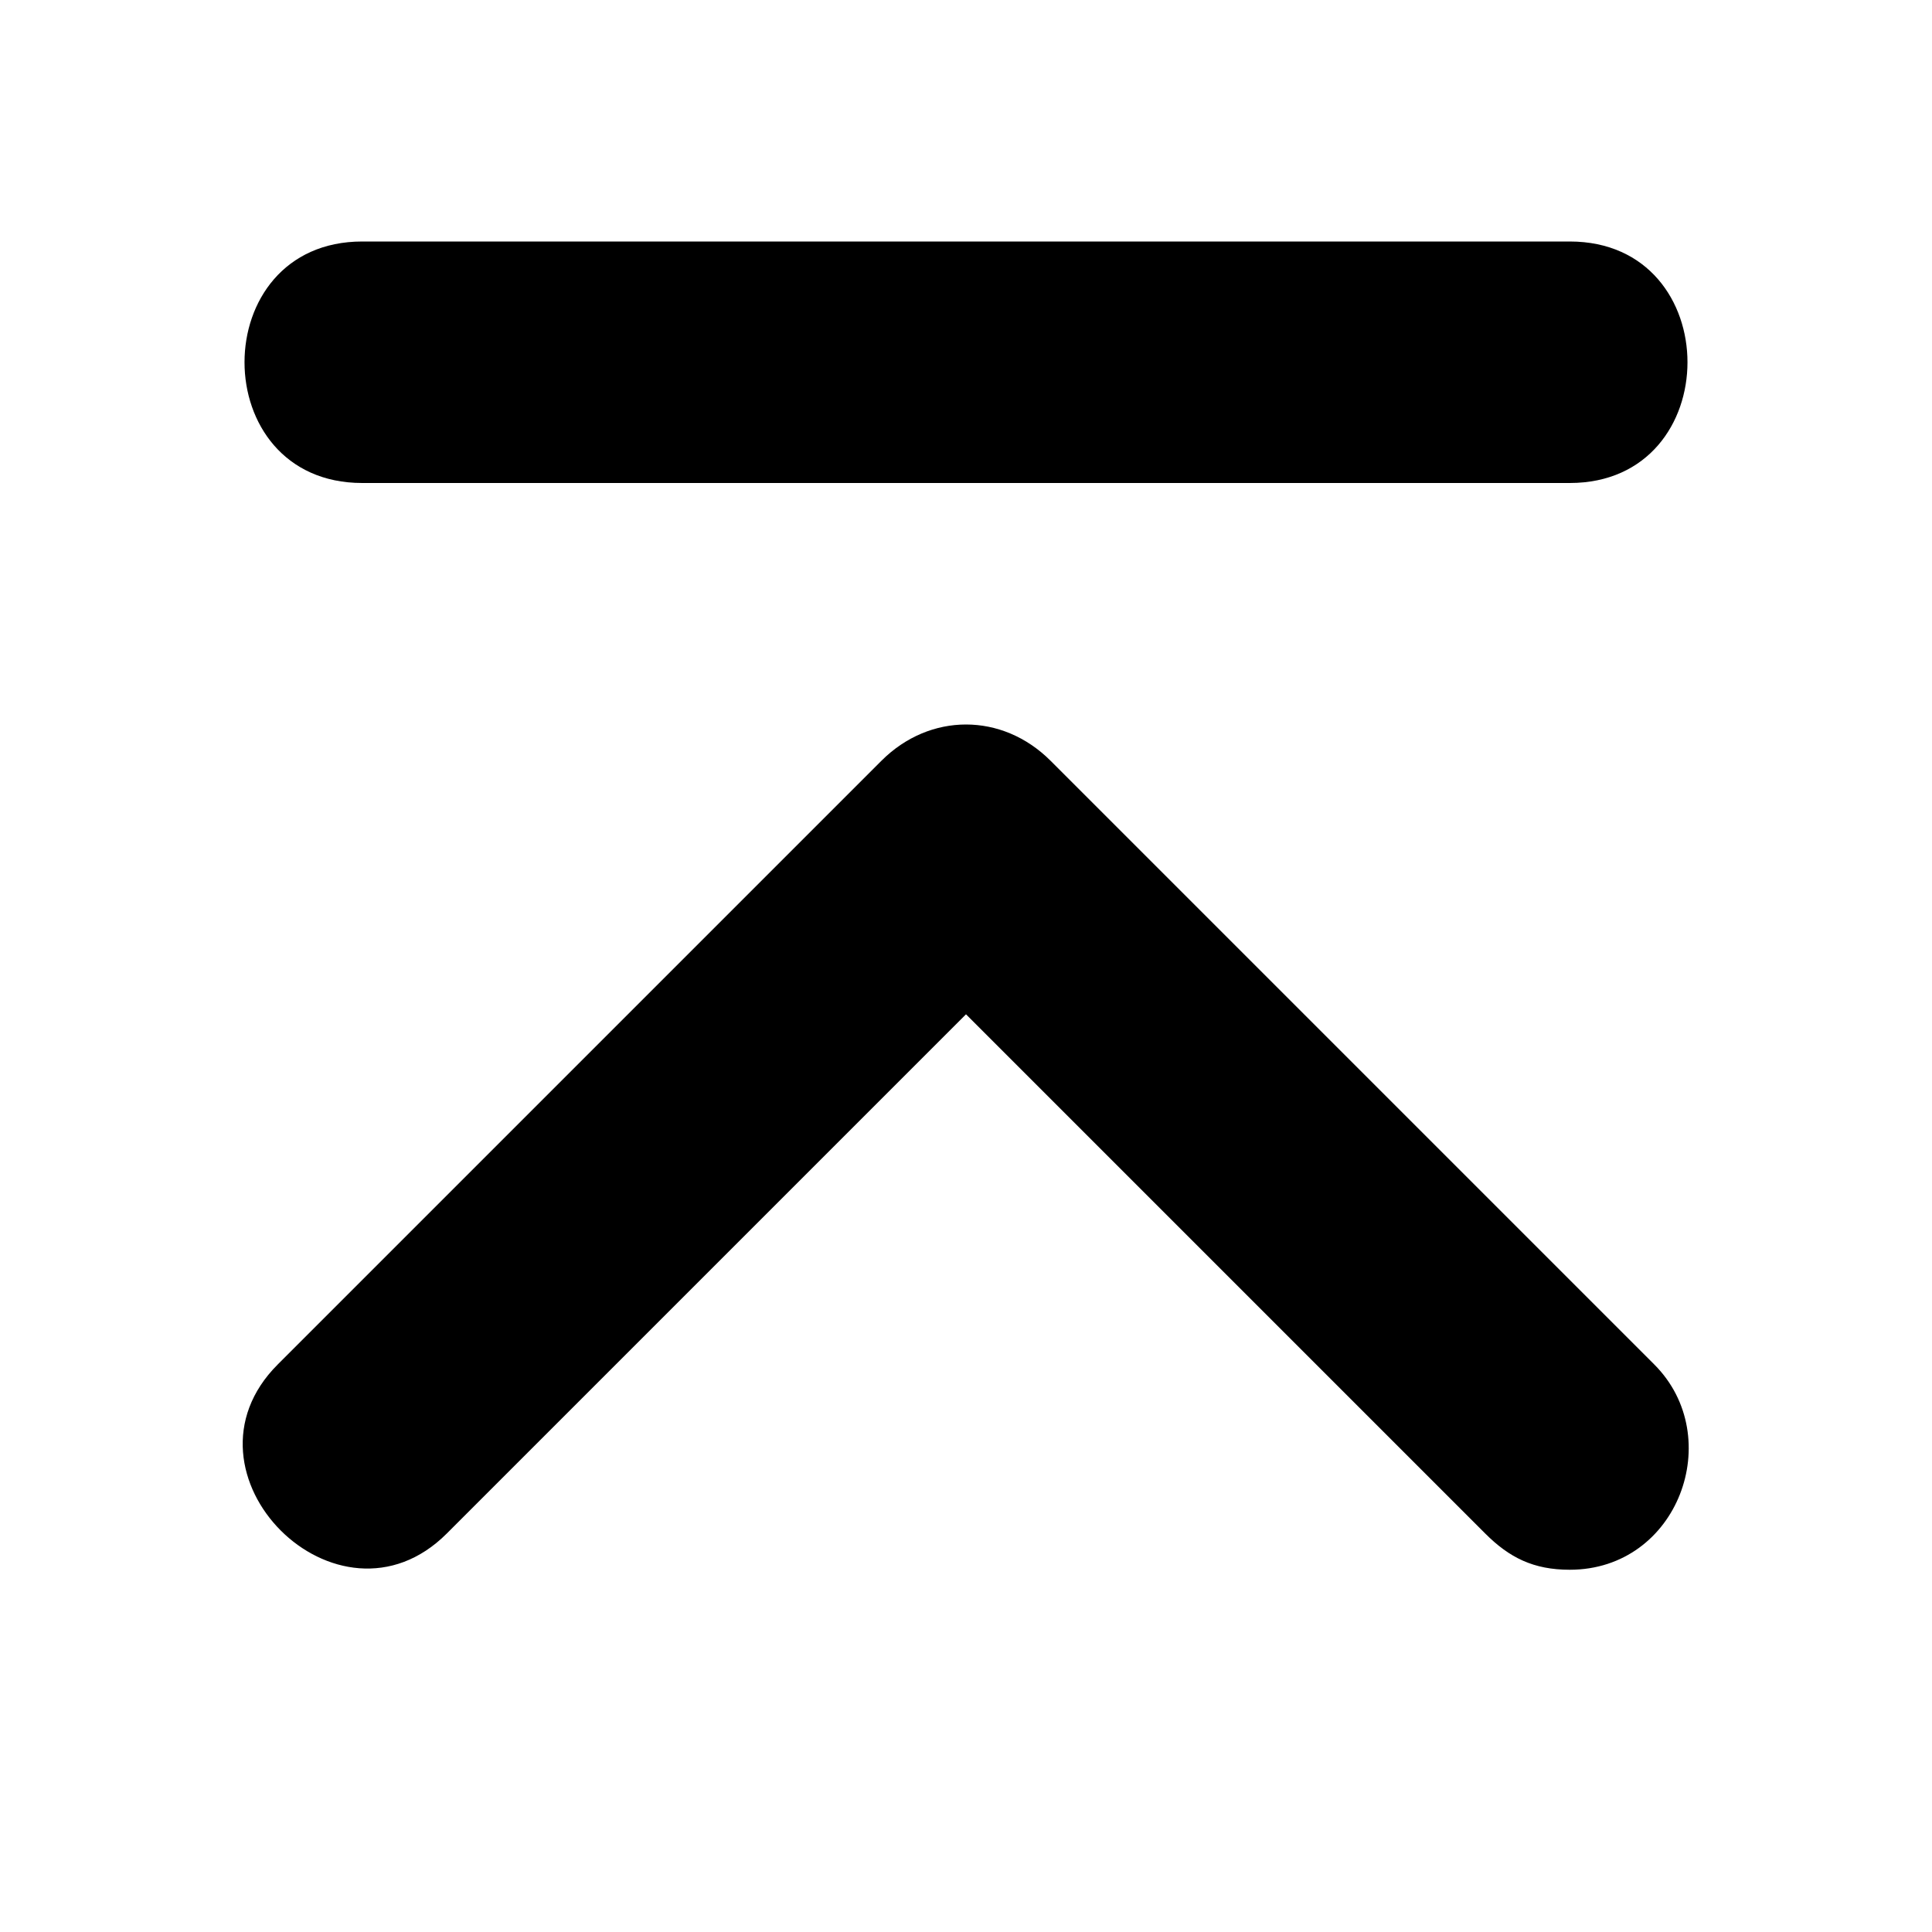
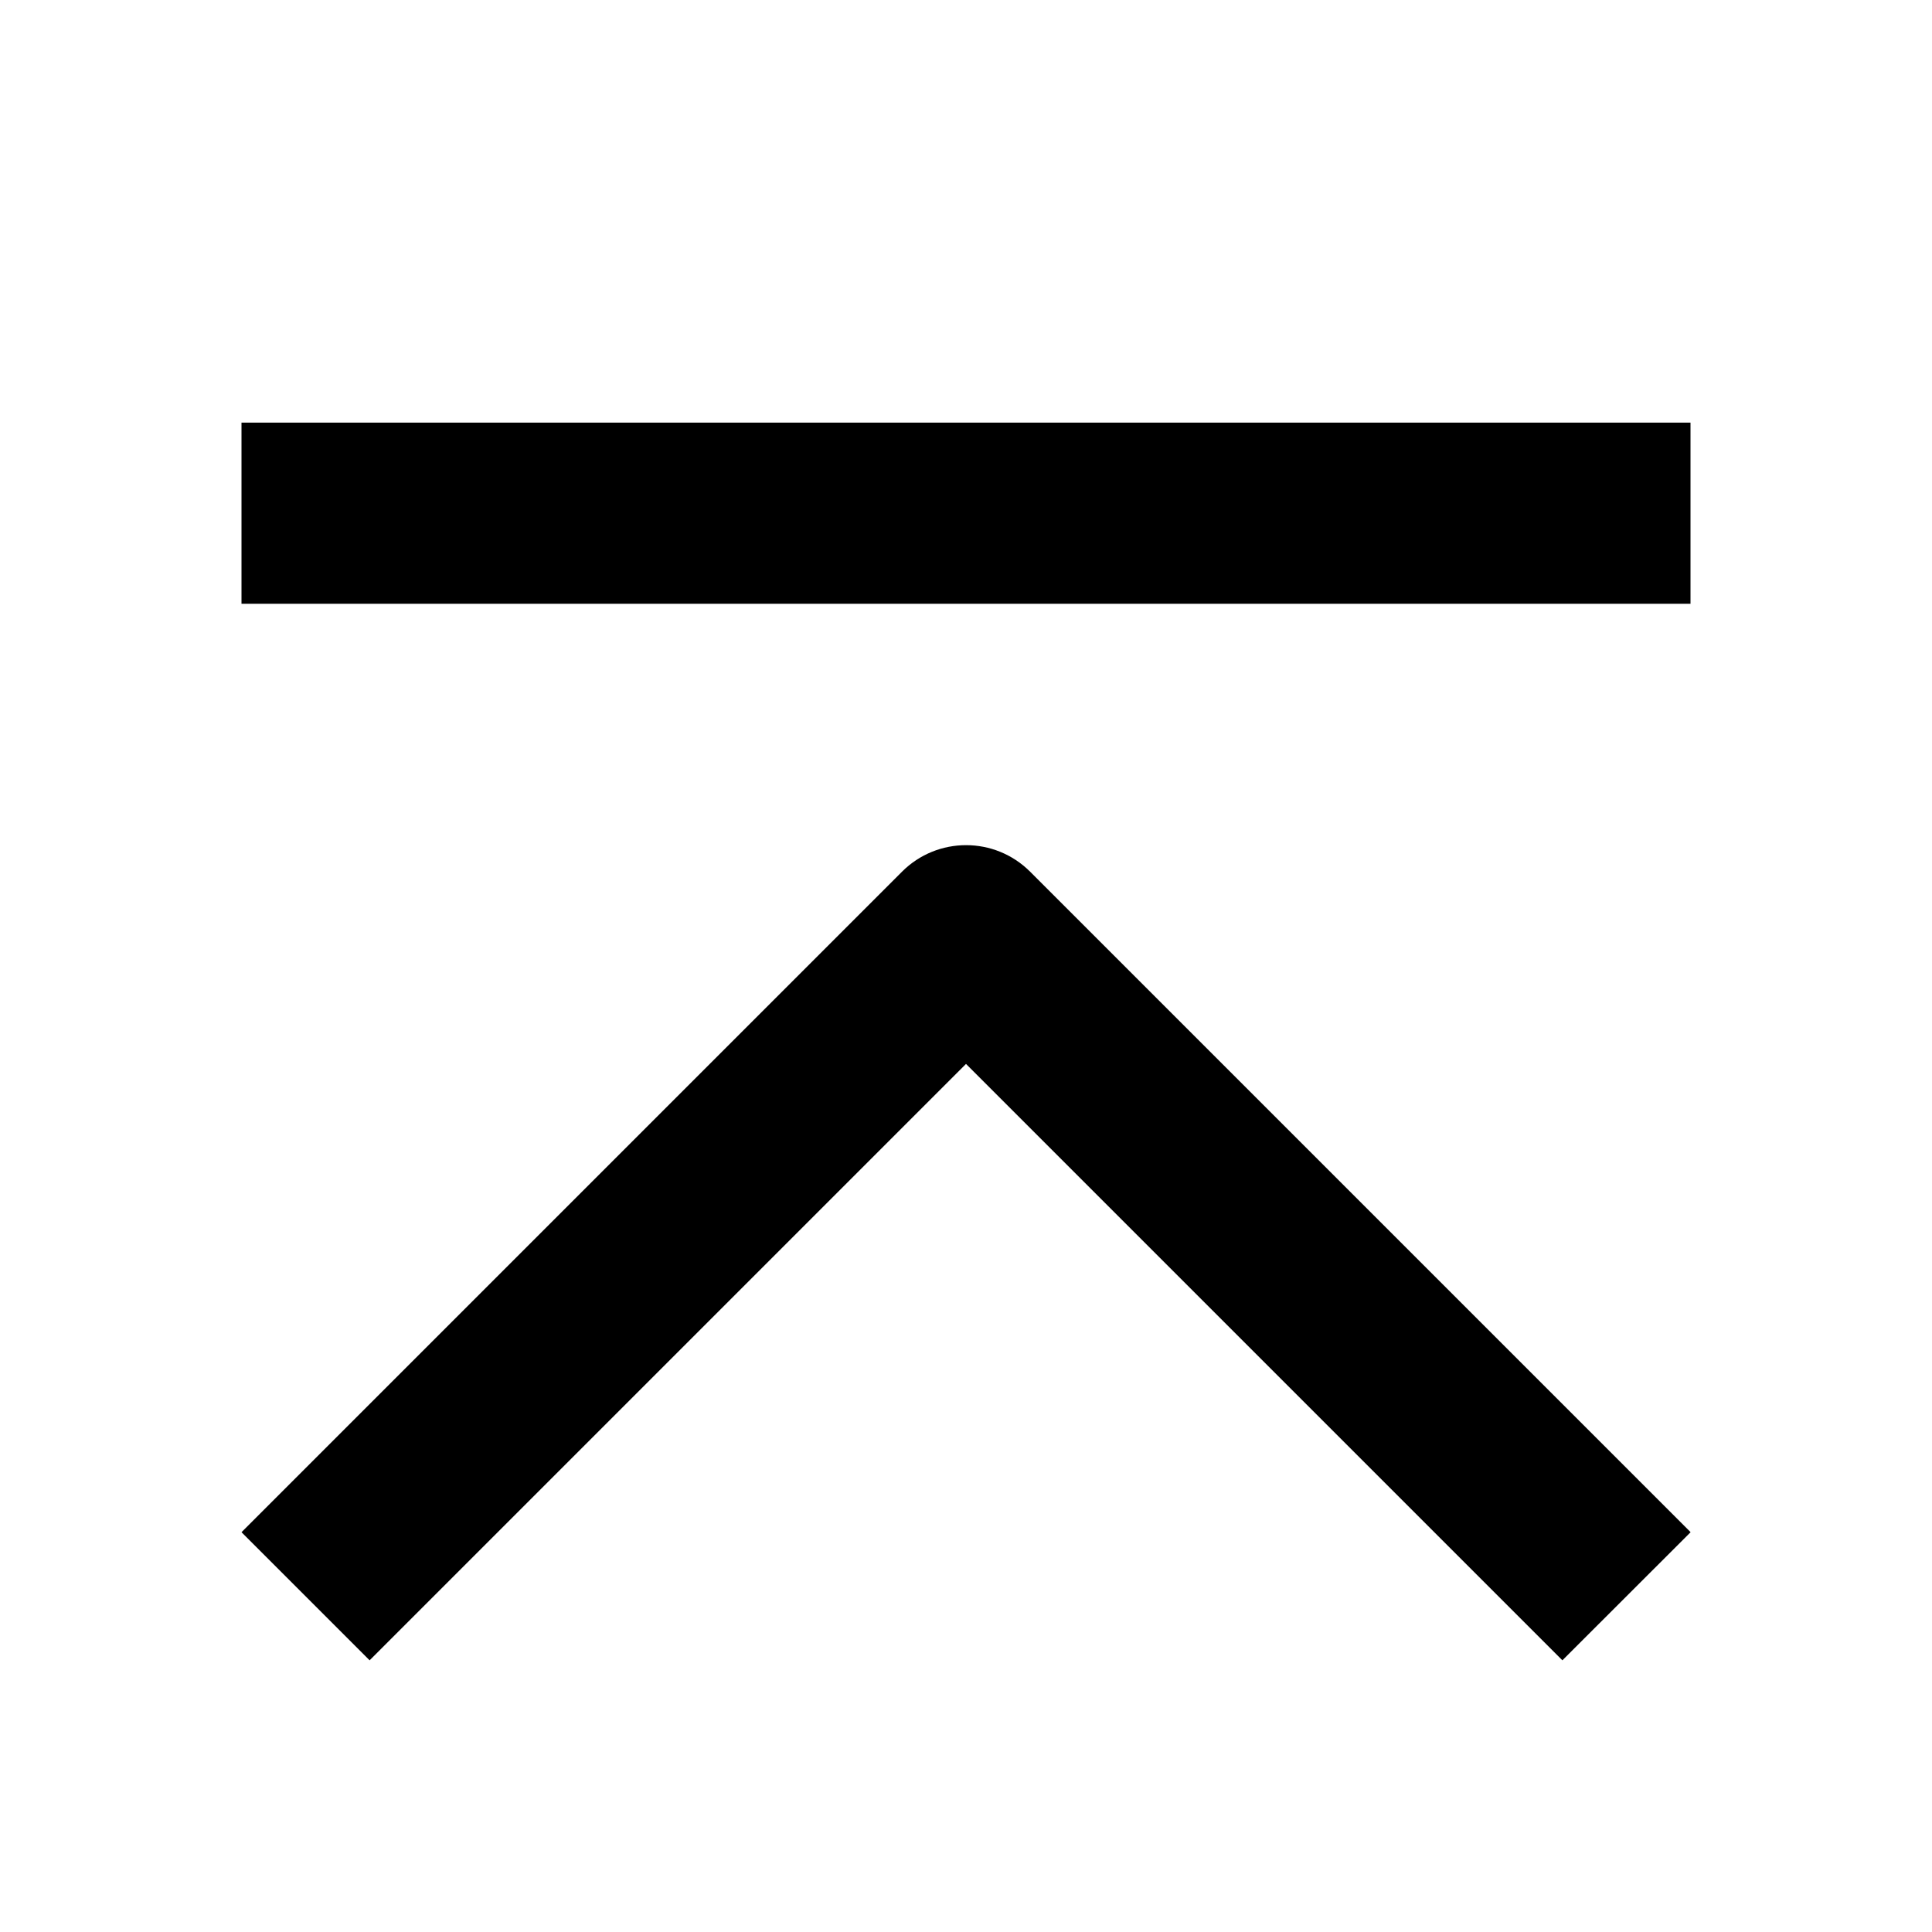
- <svg xmlns="http://www.w3.org/2000/svg" width="16" height="16">
-   <path d="M13 13c-.3 0-.5-.1-.7-.3L8 8.4l-4.3 4.3c-.9.9-2.3-.5-1.4-1.4l5-5c.4-.4 1-.4 1.4 0l5 5c.6.6.2 1.7-.7 1.7zm0-11H3C1.7 2 1.7 4 3 4h10c1.3 0 1.3-2 0-2z" />
+ <svg xmlns="http://www.w3.org/2000/svg" width="16" height="16" viewBox="0 0 16 16" fill="none">
+   <path d="M14 3.5H2V5H14V3.5ZM8 8.811L12.939 13.75L14.001 12.689L8.531 7.219C8.238 6.926 7.763 6.926 7.47 7.219L2 12.689L3.061 13.75L8 8.811Z" fill="black" />
</svg>
